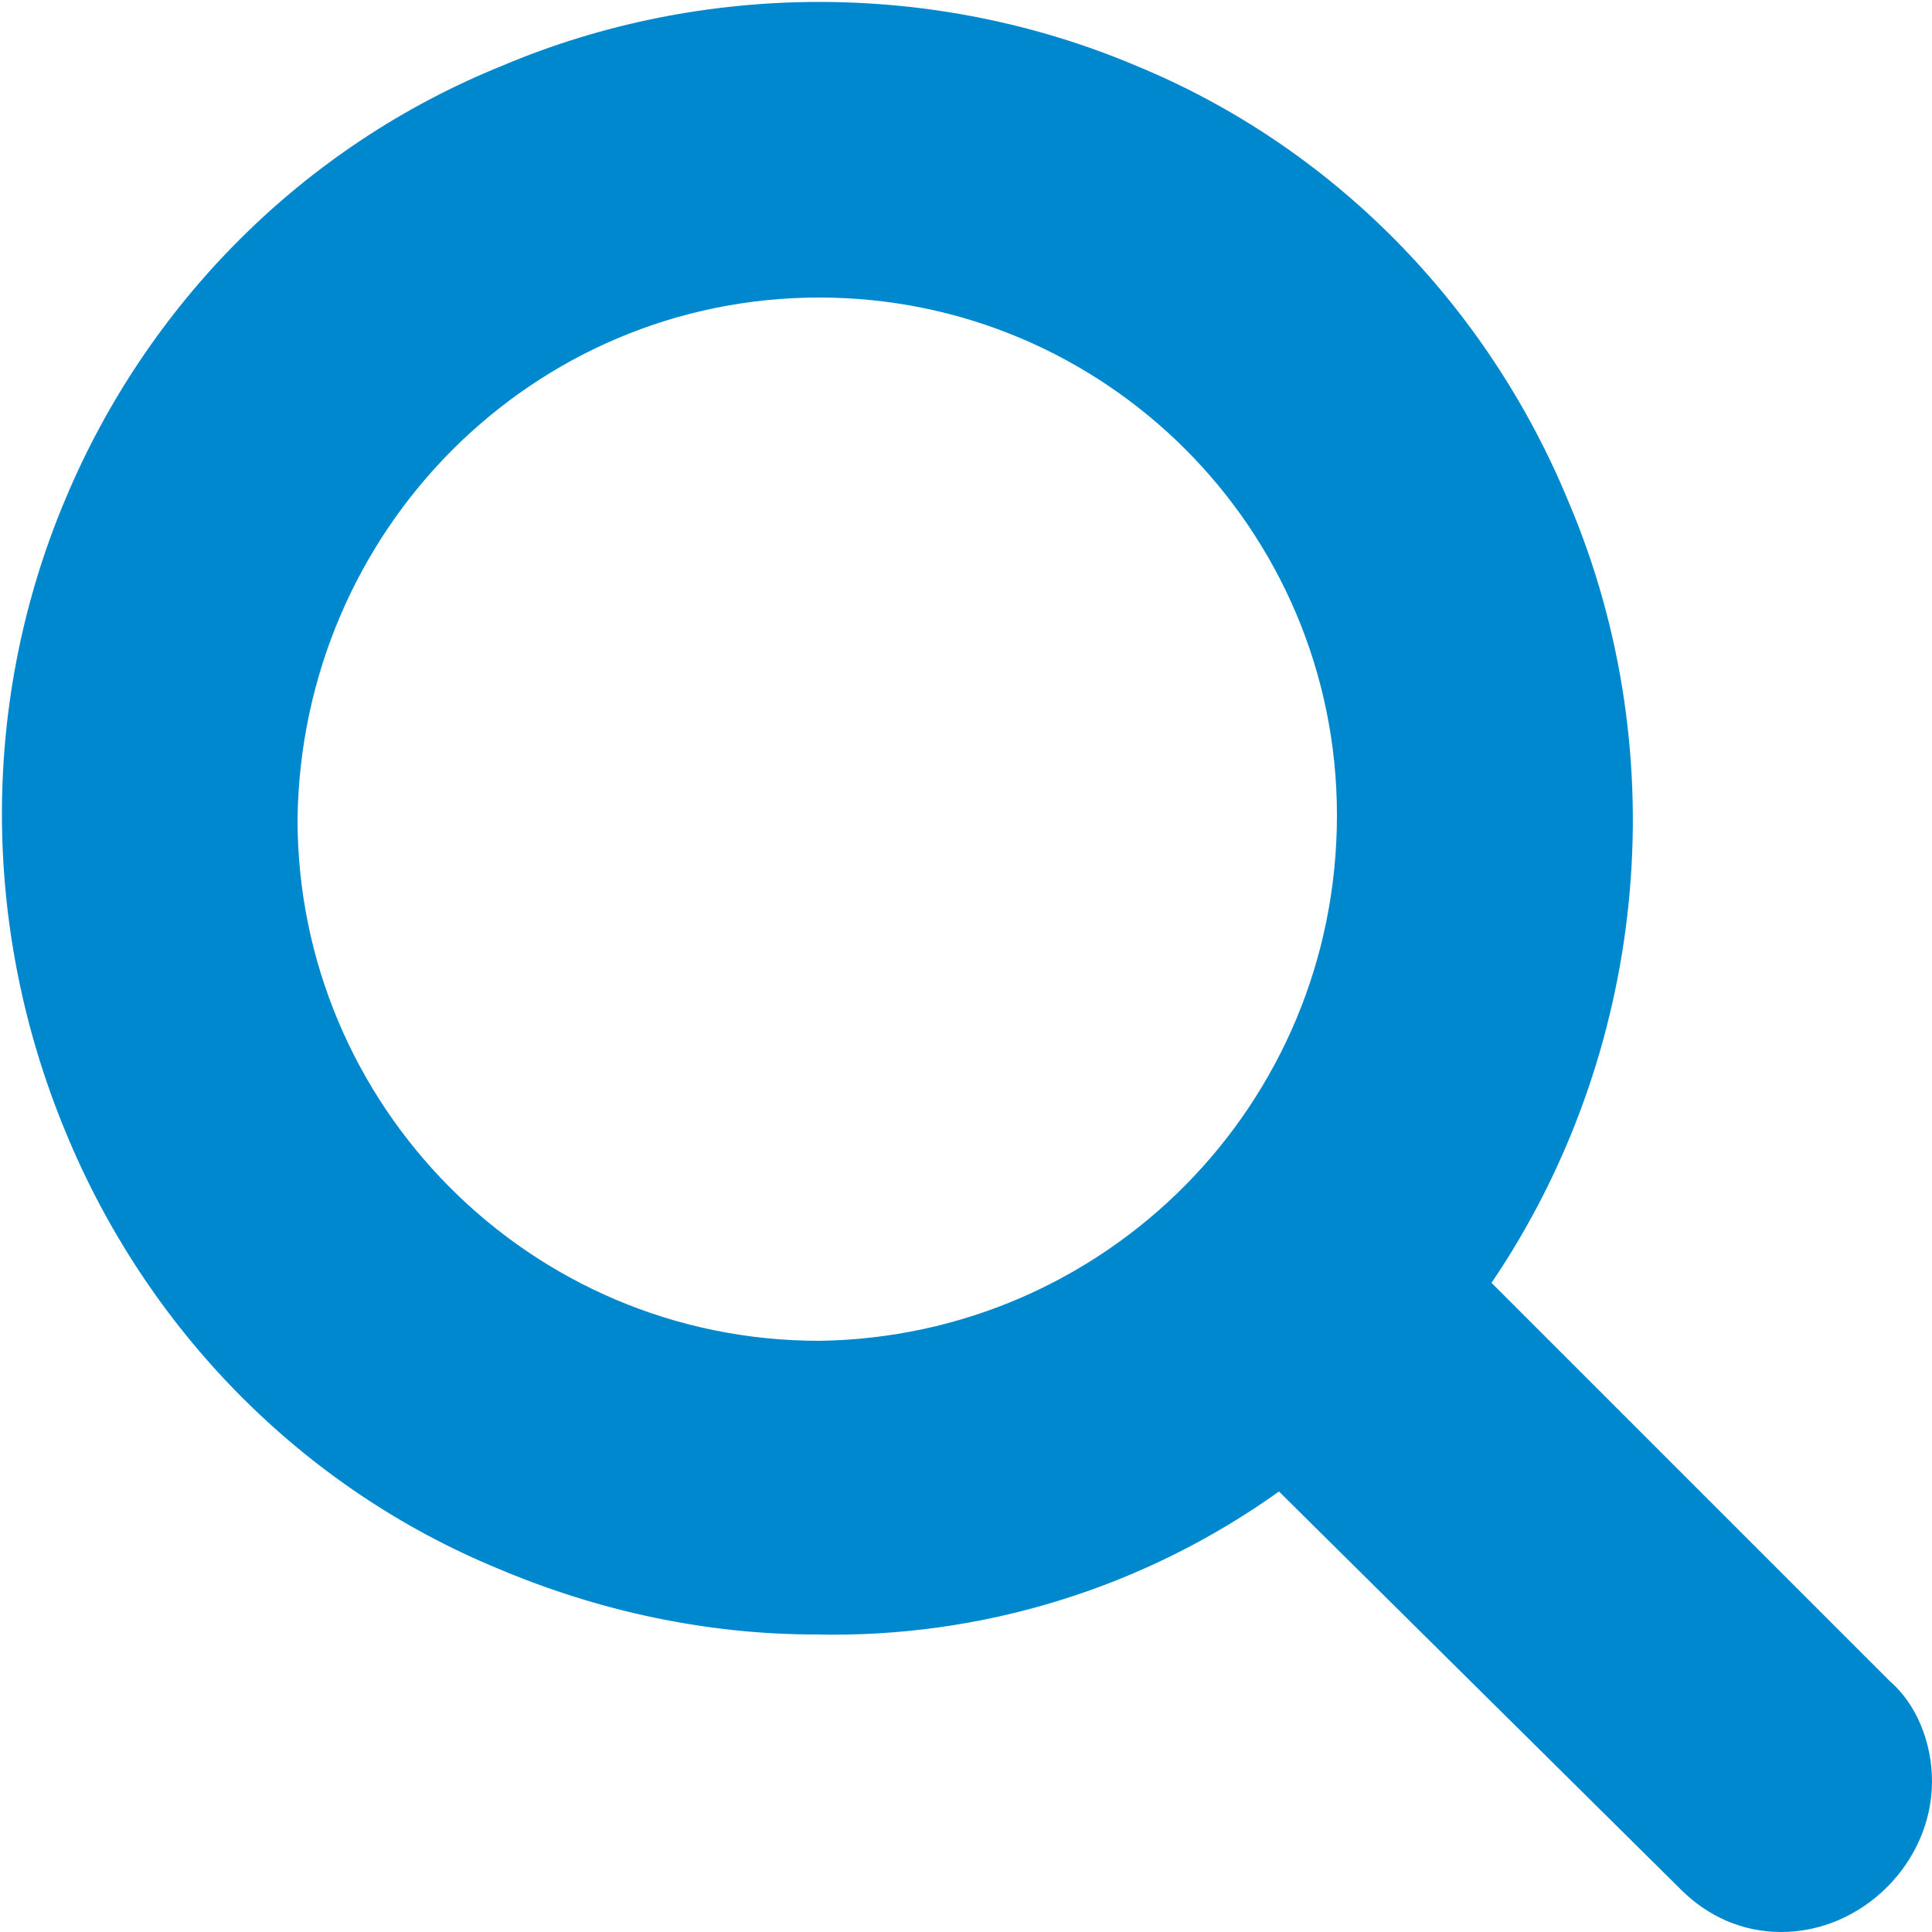
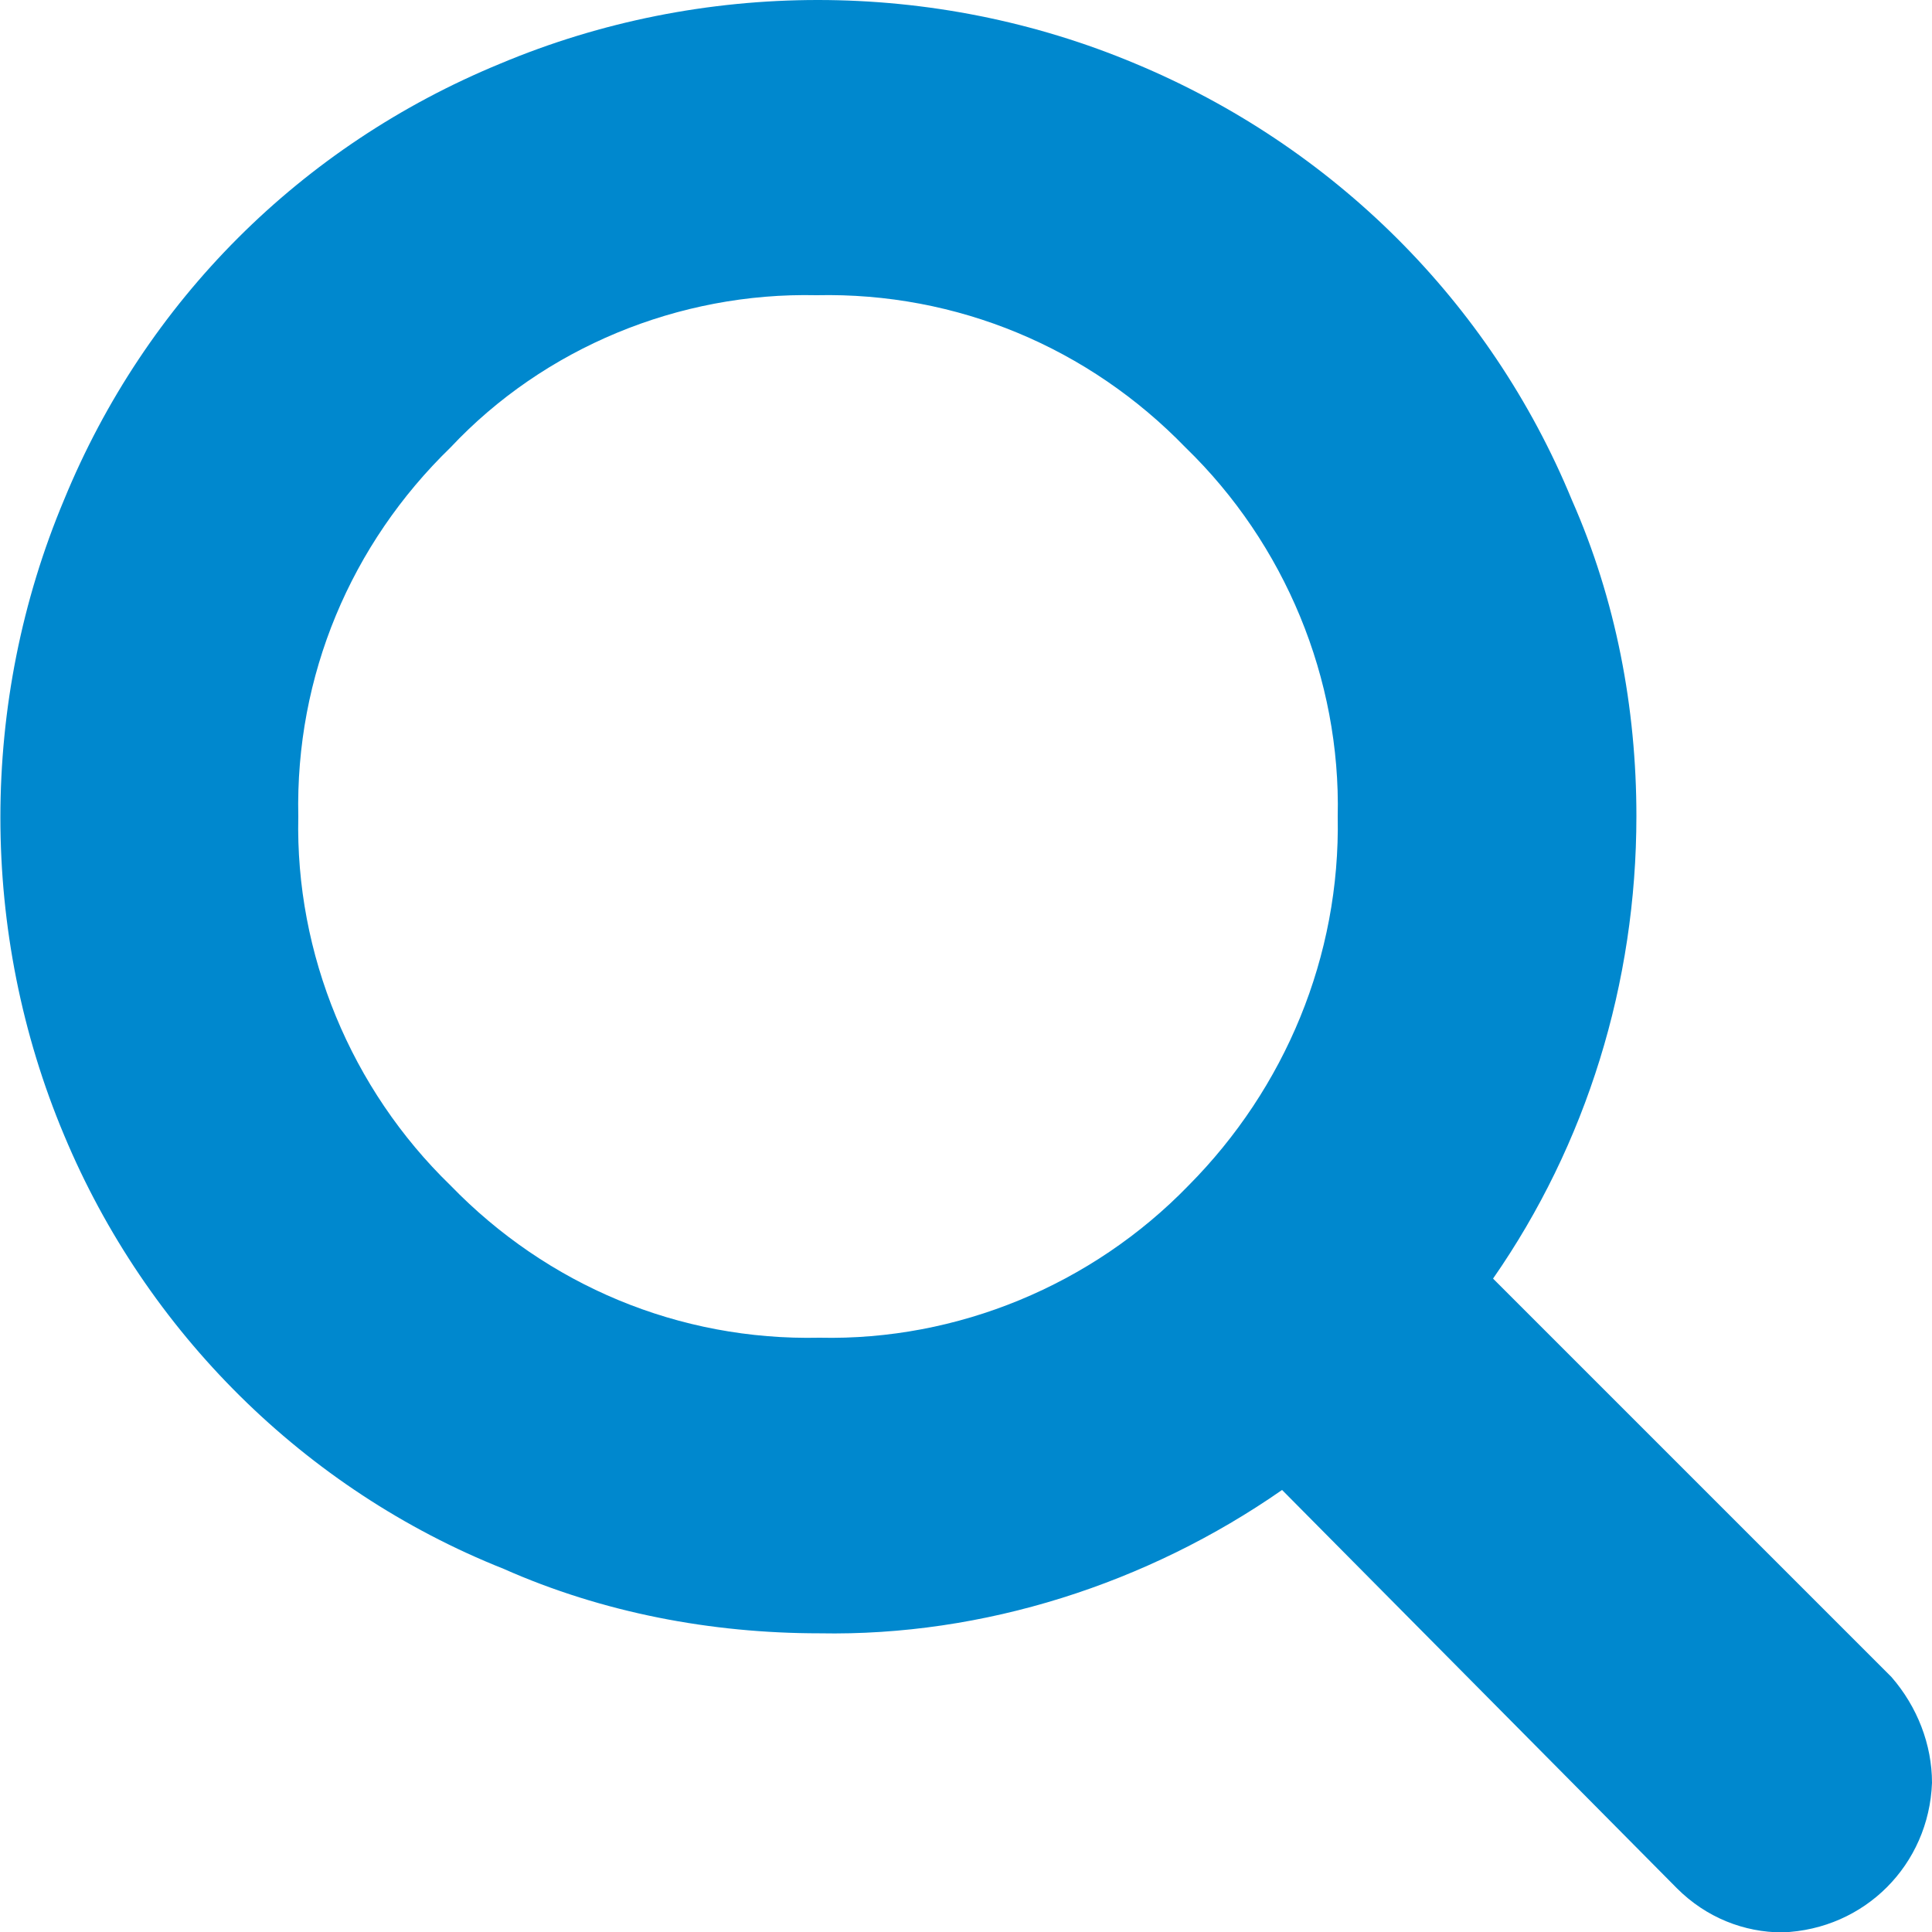
- <svg xmlns="http://www.w3.org/2000/svg" version="1.1" id="Calque_1" x="0px" y="0px" viewBox="0 0 50 50" style="enable-background:new 0 0 50 50;" xml:space="preserve">
+ <svg xmlns="http://www.w3.org/2000/svg" version="1.1" id="DESKTOP" x="0px" y="0px" viewBox="0 0 500 500" style="enable-background:new 0 0 500 500;" xml:space="preserve">
  <style type="text/css">
	.st0{fill:#0088CE;}
</style>
-   <g id="Icons_x2F_Interface_x2F_Search">
-     <g id="Fill-9">
-       <path id="path-1_1_" class="st0" d="M50,46.1c0,2.1-1.8,3.9-3.9,3.9h0c-1,0-1.9-0.4-2.6-1.1L33.1,38.6c-3.5,2.5-7.7,3.8-12,3.7    c-2.8,0-5.6-0.6-8.2-1.7c-5.1-2.1-9.1-6.2-11.2-11.3c-2.2-5.3-2.2-11.2,0-16.4C3.8,7.9,7.8,3.8,13,1.7c5.2-2.2,11.2-2.2,16.4,0    c5.1,2.1,9.1,6.2,11.2,11.3c2.8,6.6,2,14.3-2,20.2l10.3,10.3C49.6,44.1,50,45.1,50,46.1L50,46.1z M34.6,21.1    c0-7.4-6-13.4-13.4-13.4c-7.4,0-13.4,6-13.5,13.5c0,7.4,6,13.5,13.5,13.5C28.6,34.6,34.6,28.6,34.6,21.1L34.6,21.1z" />
-     </g>
-   </g>
+   <path class="st0" d="M346.2,211.3c0.8-35.6-13.6-70.5-39.4-95.5c-25-25.8-59.1-40.2-95.5-39.4c-35.6-0.8-70.5,13.6-94.7,39.4  c-25.8,25-40.2,59.1-39.4,95.5c-0.8,35.6,13.6,70.5,39.4,95.5c25,25.8,59.1,40.2,95.5,39.4c35.6,0.8,70.5-13.6,95.5-39.4  C332.5,281.7,346.9,247.6,346.2,211.3L346.2,211.3z M500,461.4c-0.8,21.2-17.4,37.9-38.7,38.7c-9.9,0-19.7-3.8-27.3-11.4  L331.8,385.6c-34.9,24.3-77.3,37.9-119.7,37.1c-28,0-56.1-5.3-81.8-16.7c-51.5-20.5-92.5-61.4-113.7-112.2  c-22-52.3-22-112.2,0-164.5C37.7,77.9,77.9,37.7,129.4,16.5c52.3-22,112.2-22,164.5,0c50.8,21.2,91.7,61.4,112.9,112.9  c11.4,25.8,16.7,53.8,16.7,81.8c0,43.2-12.9,84.9-37.1,119.7l103.1,103.1C496.2,441.7,500,451.5,500,461.4z" />
</svg>
